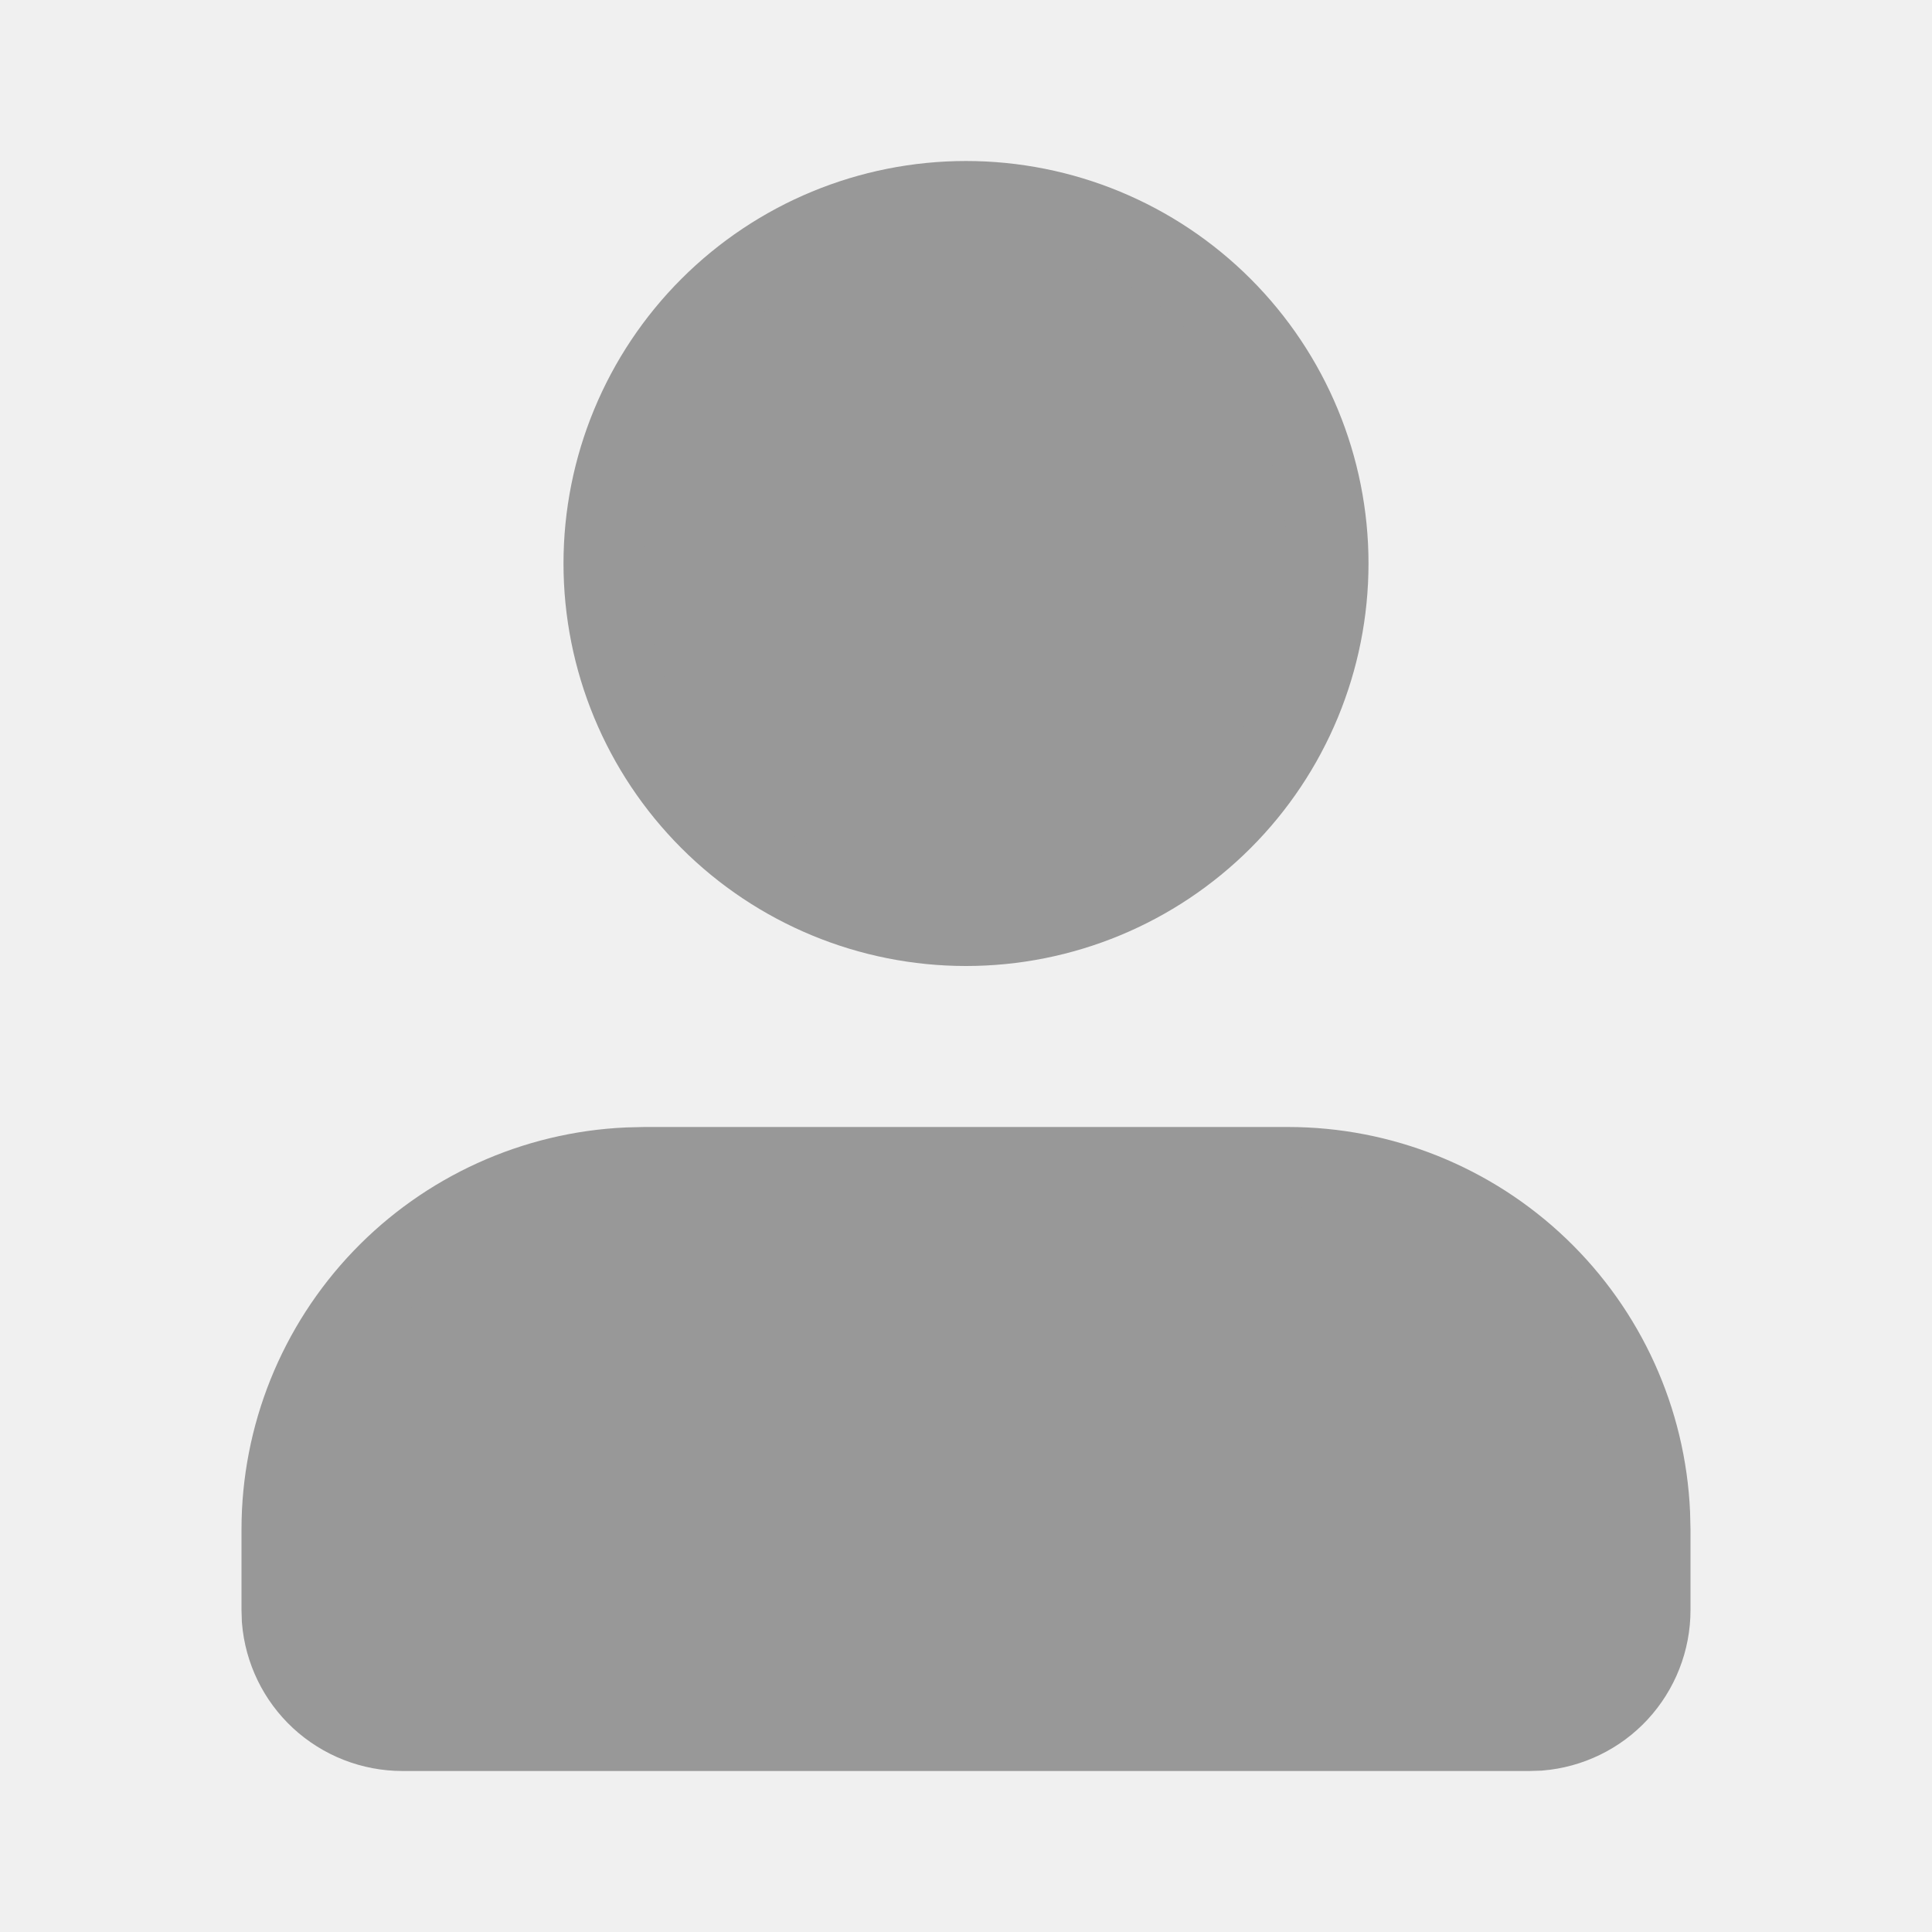
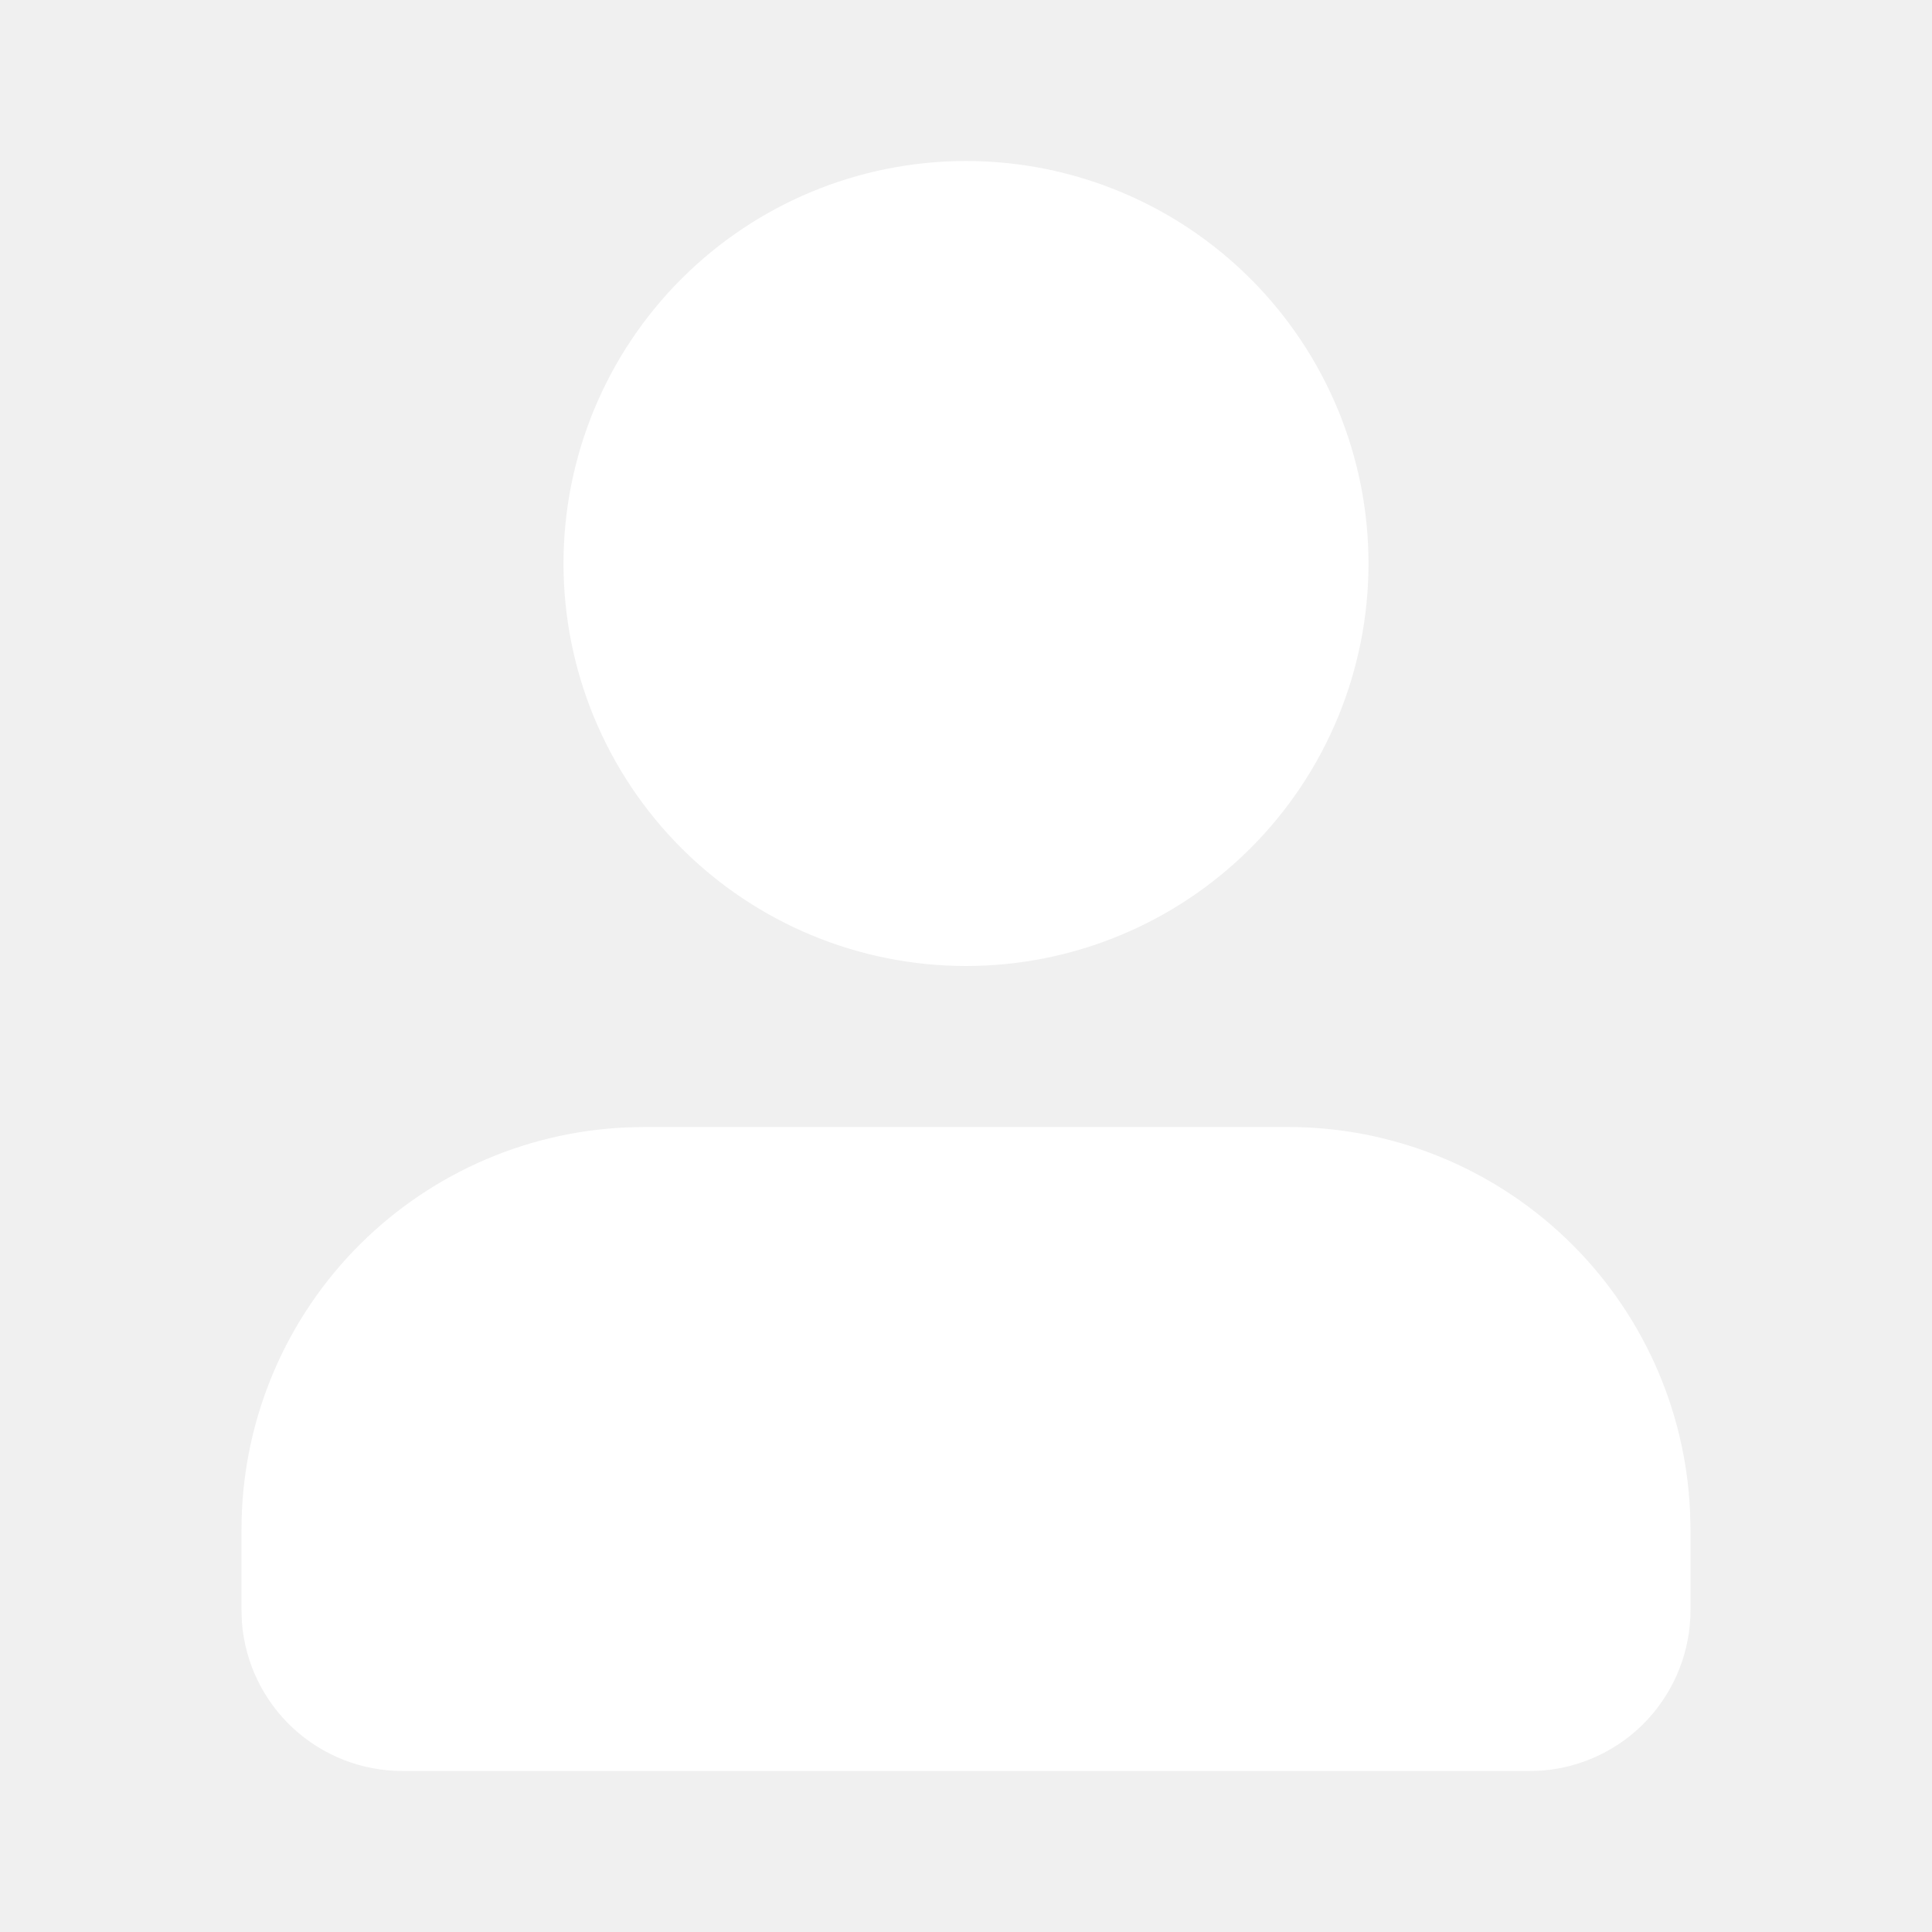
<svg xmlns="http://www.w3.org/2000/svg" width="24" height="24" viewBox="0 0 24 24" fill="none">
-   <path d="M20.5 20V20C20.5 20.379 20.357 20.743 20.1 21.021C19.845 21.296 19.496 21.465 19.122 21.496L18.992 21.5H5H5C4.621 21.5 4.257 21.357 3.979 21.1C3.704 20.845 3.535 20.496 3.504 20.122L3.5 19.992V19C3.5 17.84 3.948 16.726 4.75 15.888C5.551 15.052 6.643 14.556 7.8 14.505L8.006 14.5H16C16 14.5 16 14.5 16 14.5C17.16 14.5 18.274 14.948 19.112 15.75C19.948 16.551 20.444 17.643 20.495 18.8L20.5 19.006V20ZM12 2.5C13.194 2.5 14.338 2.974 15.182 3.818C16.026 4.662 16.5 5.807 16.5 7C16.5 8.193 16.026 9.338 15.182 10.182C14.338 11.026 13.194 11.5 12 11.5C10.806 11.5 9.662 11.026 8.818 10.182C7.974 9.338 7.5 8.193 7.5 7C7.5 5.807 7.974 4.662 8.818 3.818C9.662 2.974 10.806 2.5 12 2.5Z" fill="#989898" stroke="#989898" />
+   <path d="M20.5 20V20C20.5 20.379 20.357 20.743 20.1 21.021C19.845 21.296 19.496 21.465 19.122 21.496L18.992 21.5H5H5C4.621 21.5 4.257 21.357 3.979 21.1C3.704 20.845 3.535 20.496 3.504 20.122L3.5 19.992V19C3.5 17.84 3.948 16.726 4.75 15.888C5.551 15.052 6.643 14.556 7.8 14.505L8.006 14.5H16C16 14.5 16 14.5 16 14.5C17.16 14.5 18.274 14.948 19.112 15.75C19.948 16.551 20.444 17.643 20.495 18.8L20.5 19.006V20ZM12 2.5C13.194 2.5 14.338 2.974 15.182 3.818C16.026 4.662 16.5 5.807 16.5 7C16.5 8.193 16.026 9.338 15.182 10.182C14.338 11.026 13.194 11.5 12 11.5C10.806 11.5 9.662 11.026 8.818 10.182C7.974 9.338 7.5 8.193 7.5 7C7.5 5.807 7.974 4.662 8.818 3.818C9.662 2.974 10.806 2.5 12 2.5Z" fill="#ffffff" stroke="#ffffff" />
</svg>
